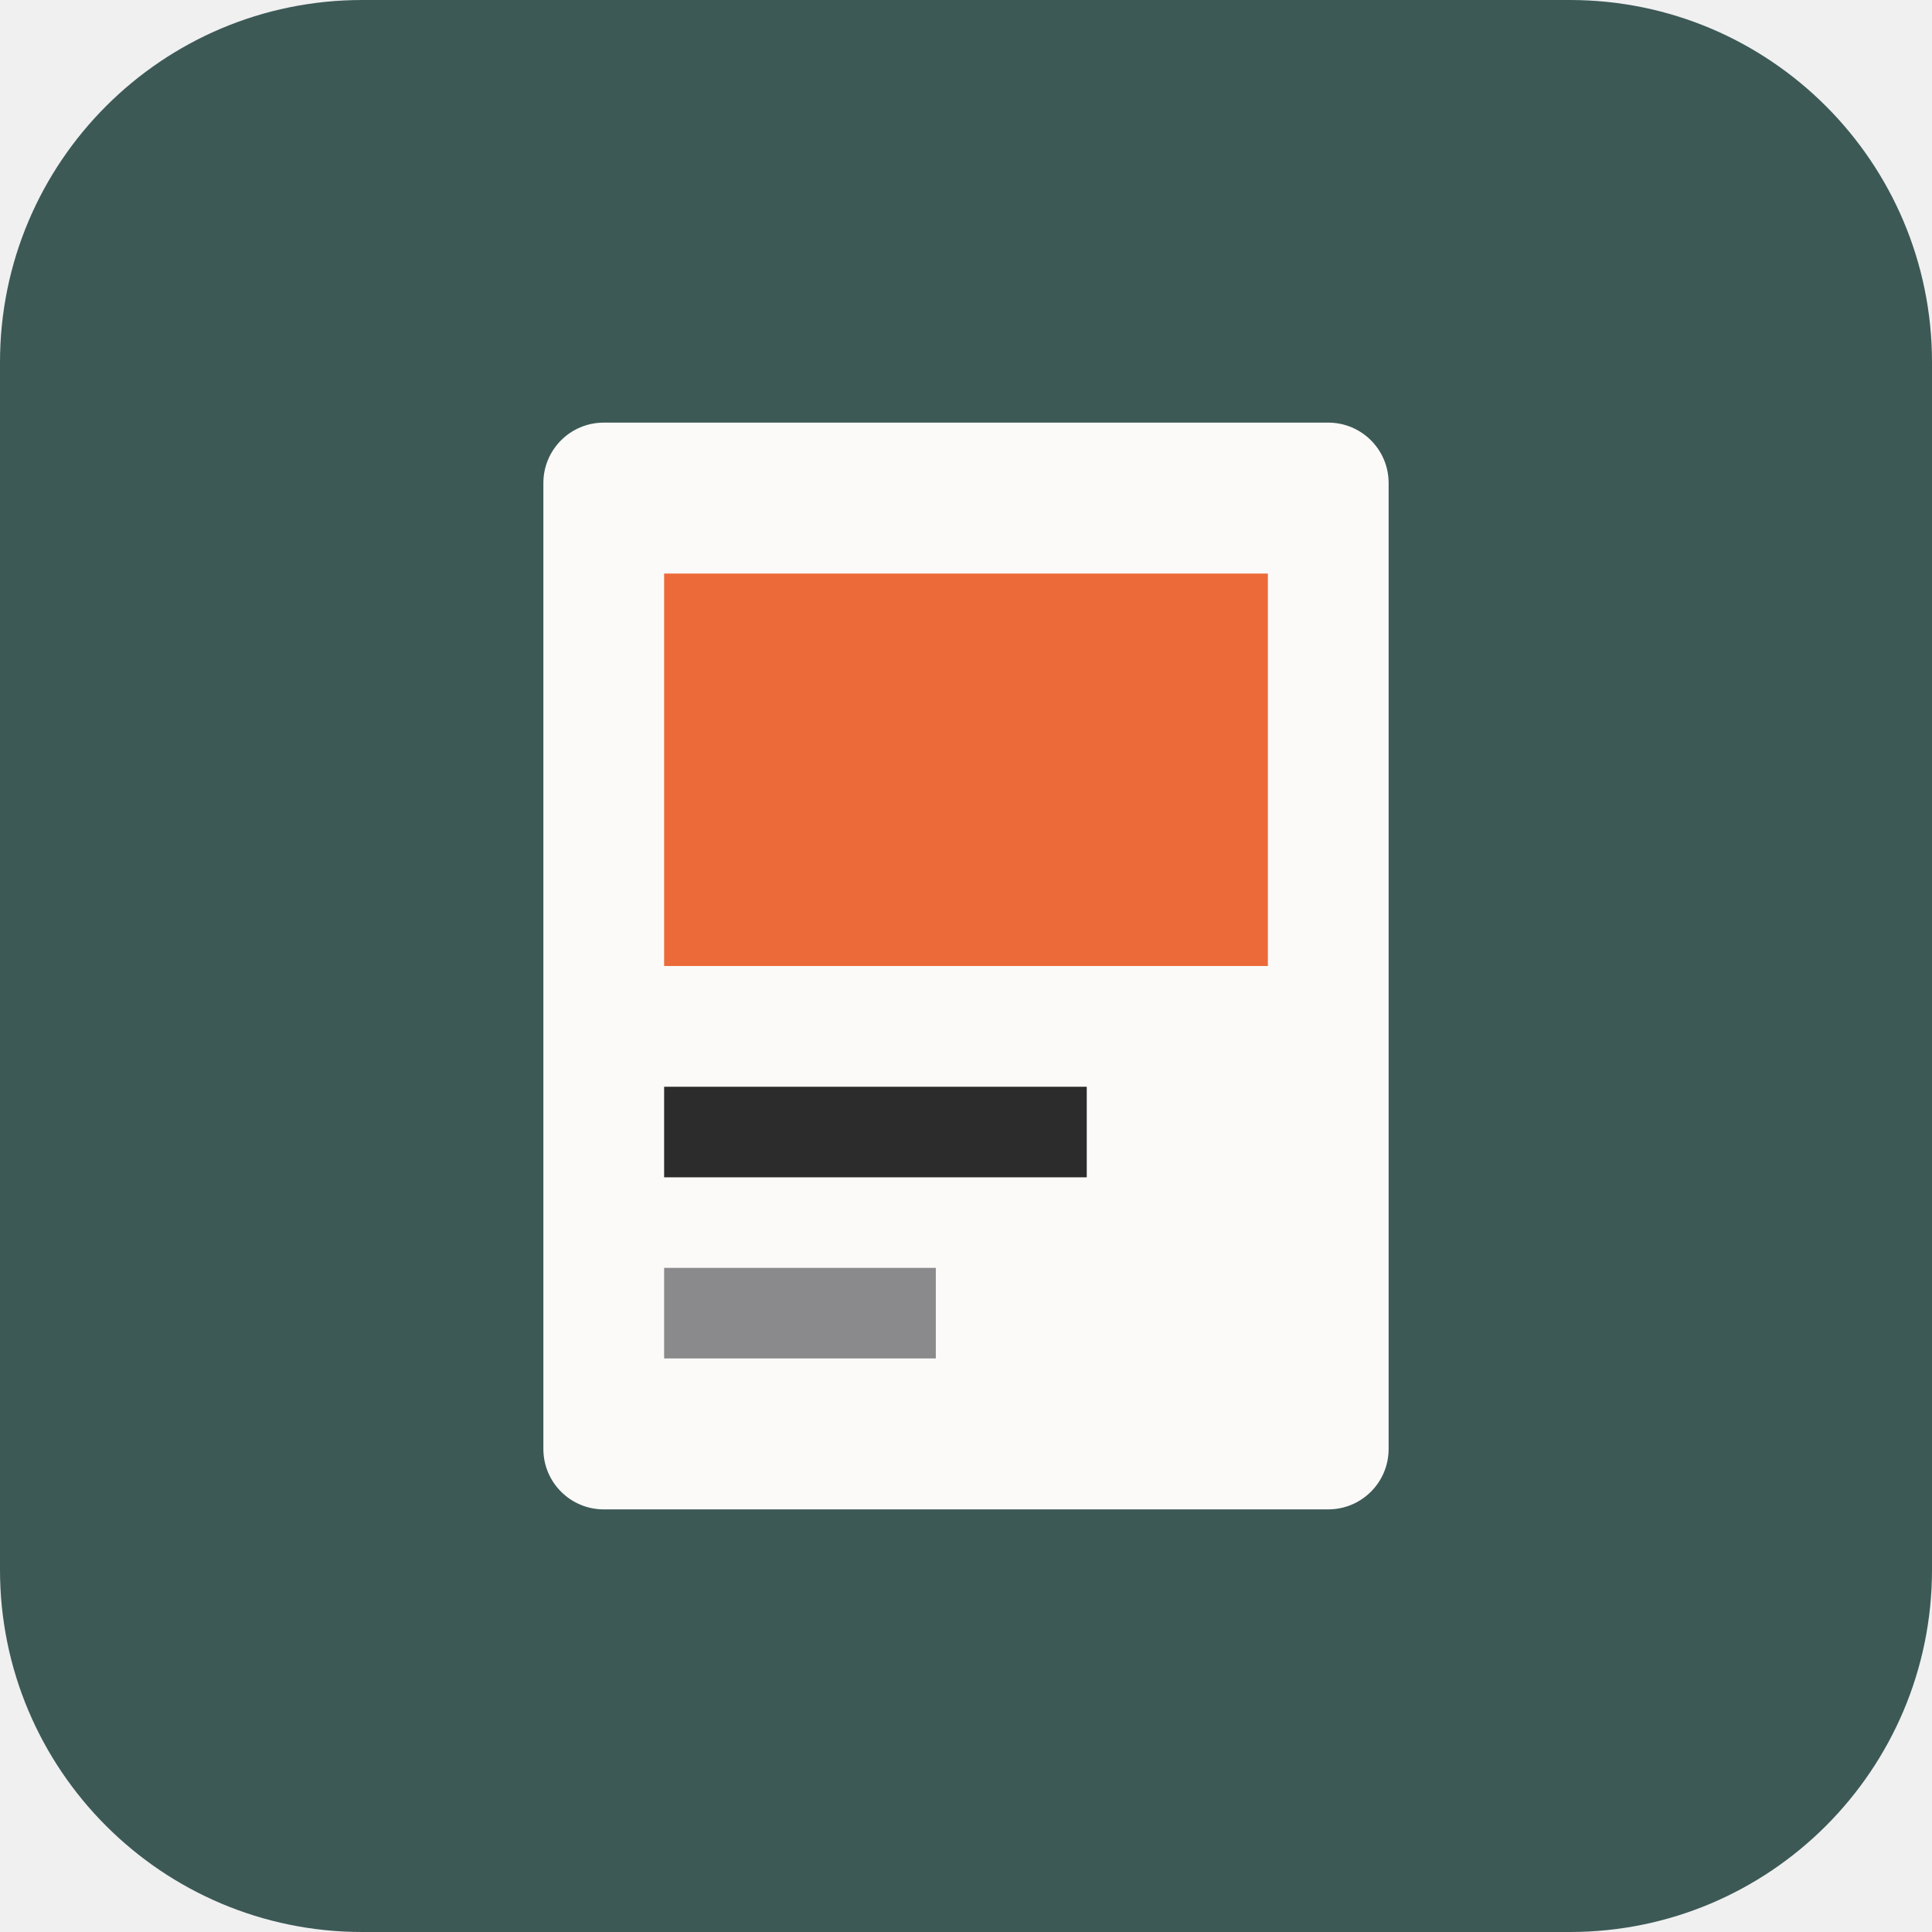
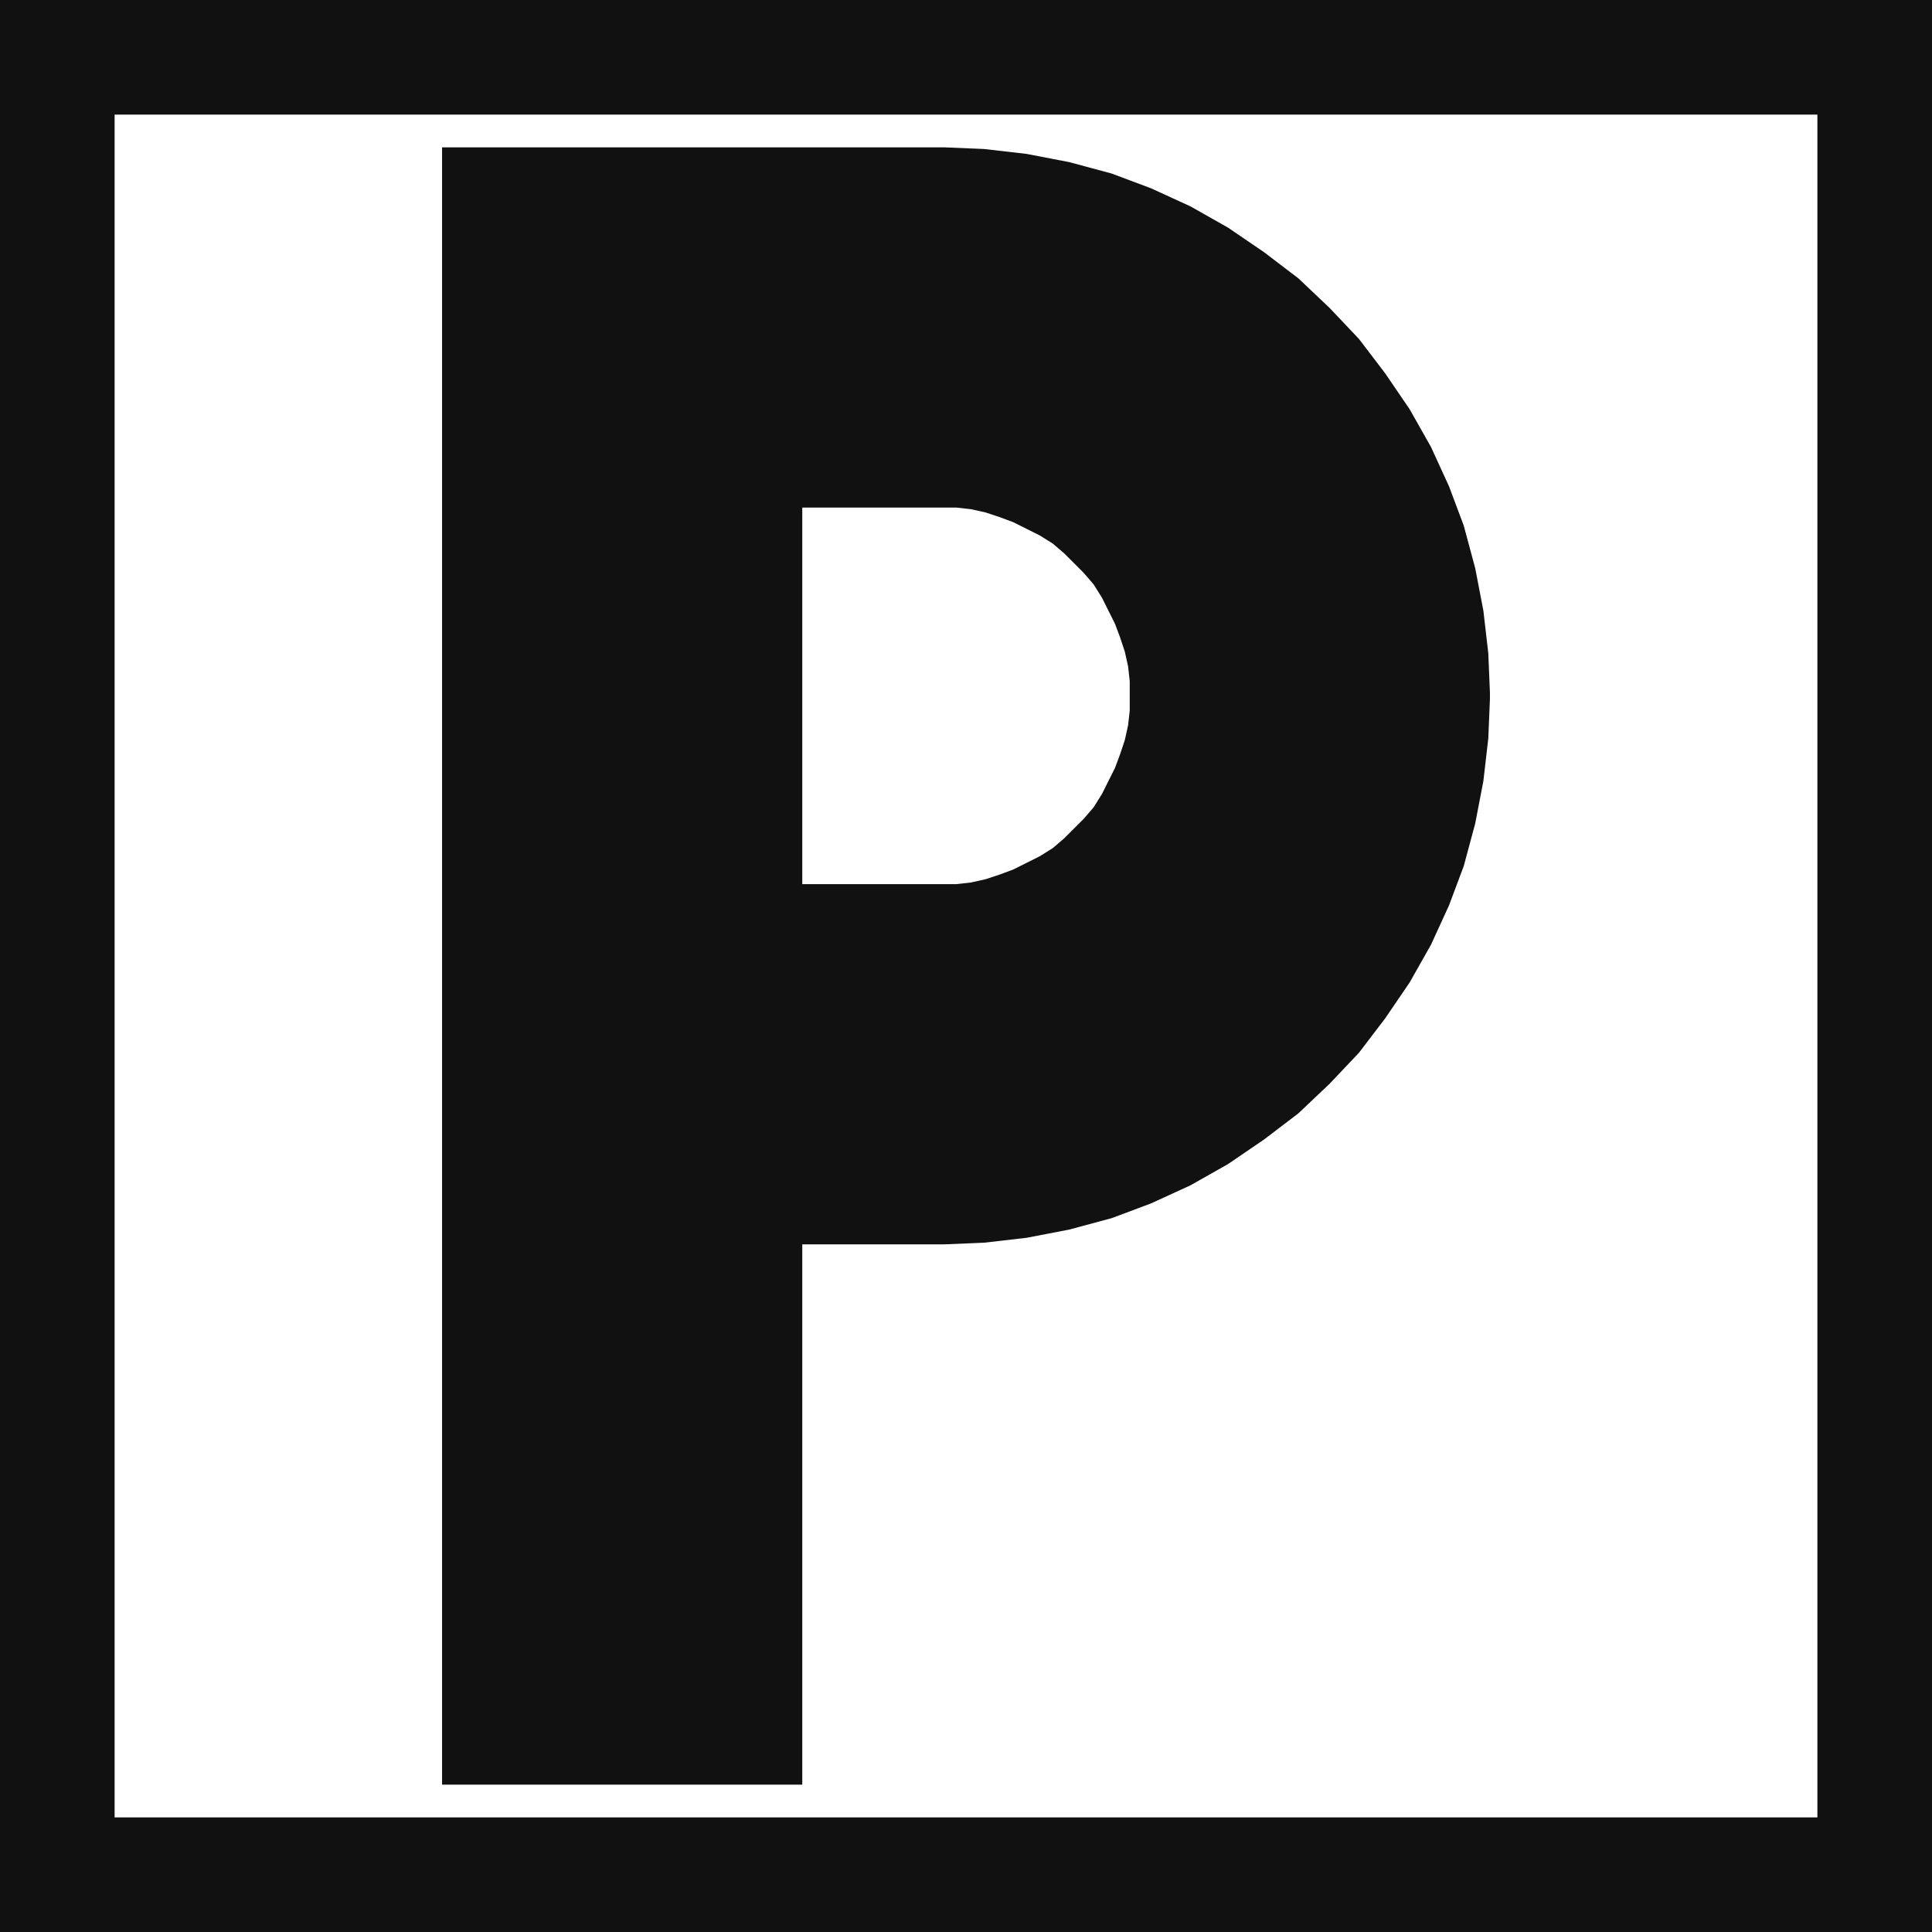
- <svg xmlns="http://www.w3.org/2000/svg" viewBox="0 0 64 64">
-   <rect width="64" height="64" rx="12" fill="#3c5956" />
-   <rect x="18" y="14" width="28" height="36" rx="2" fill="#fbfaf8" />
-   <rect x="22" y="19" width="20" height="13" fill="#ec6a3a" />
-   <rect x="22" y="36" width="14" height="3" fill="#2d2c2c" />
-   <rect x="22" y="42" width="9" height="3" fill="#8a8a8c" />
+ <svg xmlns="http://www.w3.org/2000/svg" viewBox="0 0 236 236">
+   <rect width="236" height="236" fill="#fff" />
+   <path d="M0,0H236V236H0Z M14,14V222H222V14Z" fill="#111" fill-rule="evenodd" />
+   <path transform="translate(-6 -42)" d="M121.4,194l4.8-.2,5.2-.6,5.2-1,5.2-1.4,4.8-1.8,4.8-2.2,4.6-2.6,4.4-3,4.2-3.2,3.8-3.6,3.6-3.8,3.2-4.2,3-4.4,2.6-4.6,2.2-4.8,1.8-4.8,1.4-5.2,1-5.2.6-5.2.2-4.8v-.8l-.2-4.8-.6-5.2-1-5.2-1.4-5.2-1.8-4.8-2.2-4.8-2.6-4.6-3-4.4-3.2-4.2-3.6-3.8-3.8-3.6-4.2-3.2-4.4-3-4.6-2.6-4.8-2.2-4.8-1.8-5.2-1.4-5.2-1-5.2-.6-4.8-.2h-61.4v200h44v-66H121.4ZM120.6,104h2.2l1.8.2,1.8.4,1.8.6,1.6.6,1.6.8,1.6.8,1.6,1,1.4,1.2,1.2,1.2,1.2,1.2,1.2,1.4,1,1.6.8,1.6.8,1.6.6,1.6.6,1.8.4,1.8.2,1.8v3.6l-.2,1.8-.4,1.8-.6,1.8-.6,1.6-.8,1.6-.8,1.6-1,1.6-1.2,1.4-1.2,1.2-1.2,1.2-1.4,1.2-1.6,1-1.6.8-1.6.8-1.6.6-1.8.6-1.8.4-1.8.2h-18.8v-46H120.6Z" fill="#111" fill-rule="evenodd" />
</svg>
